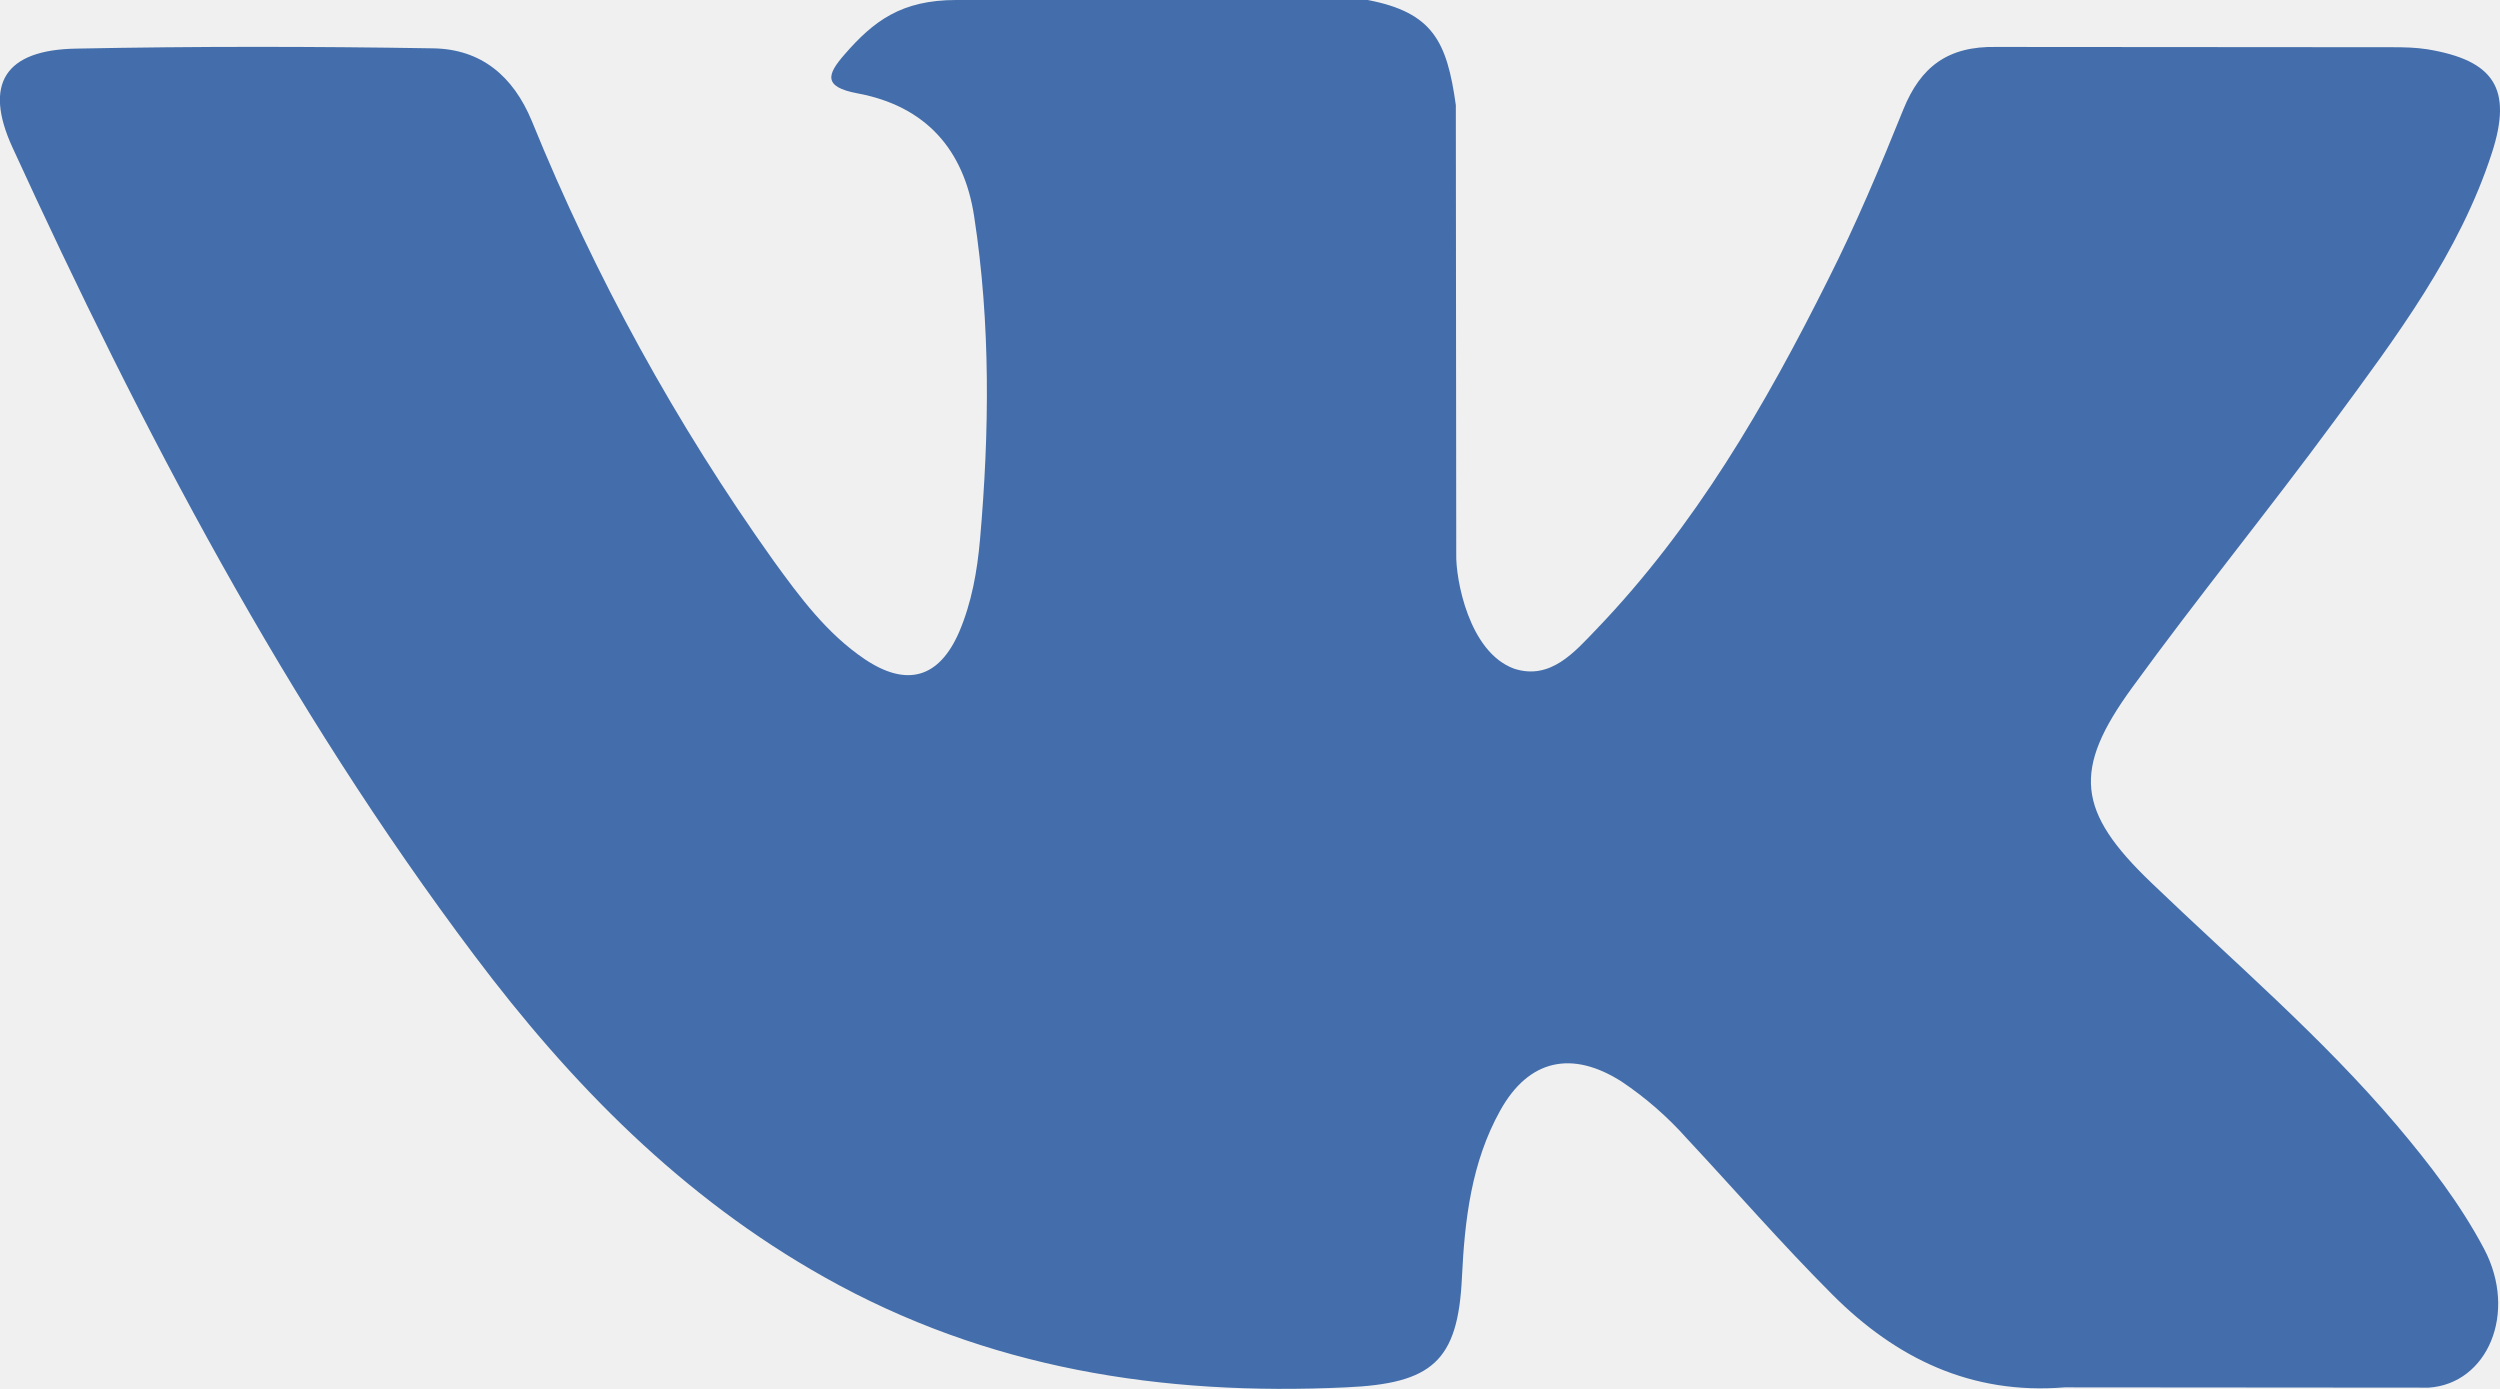
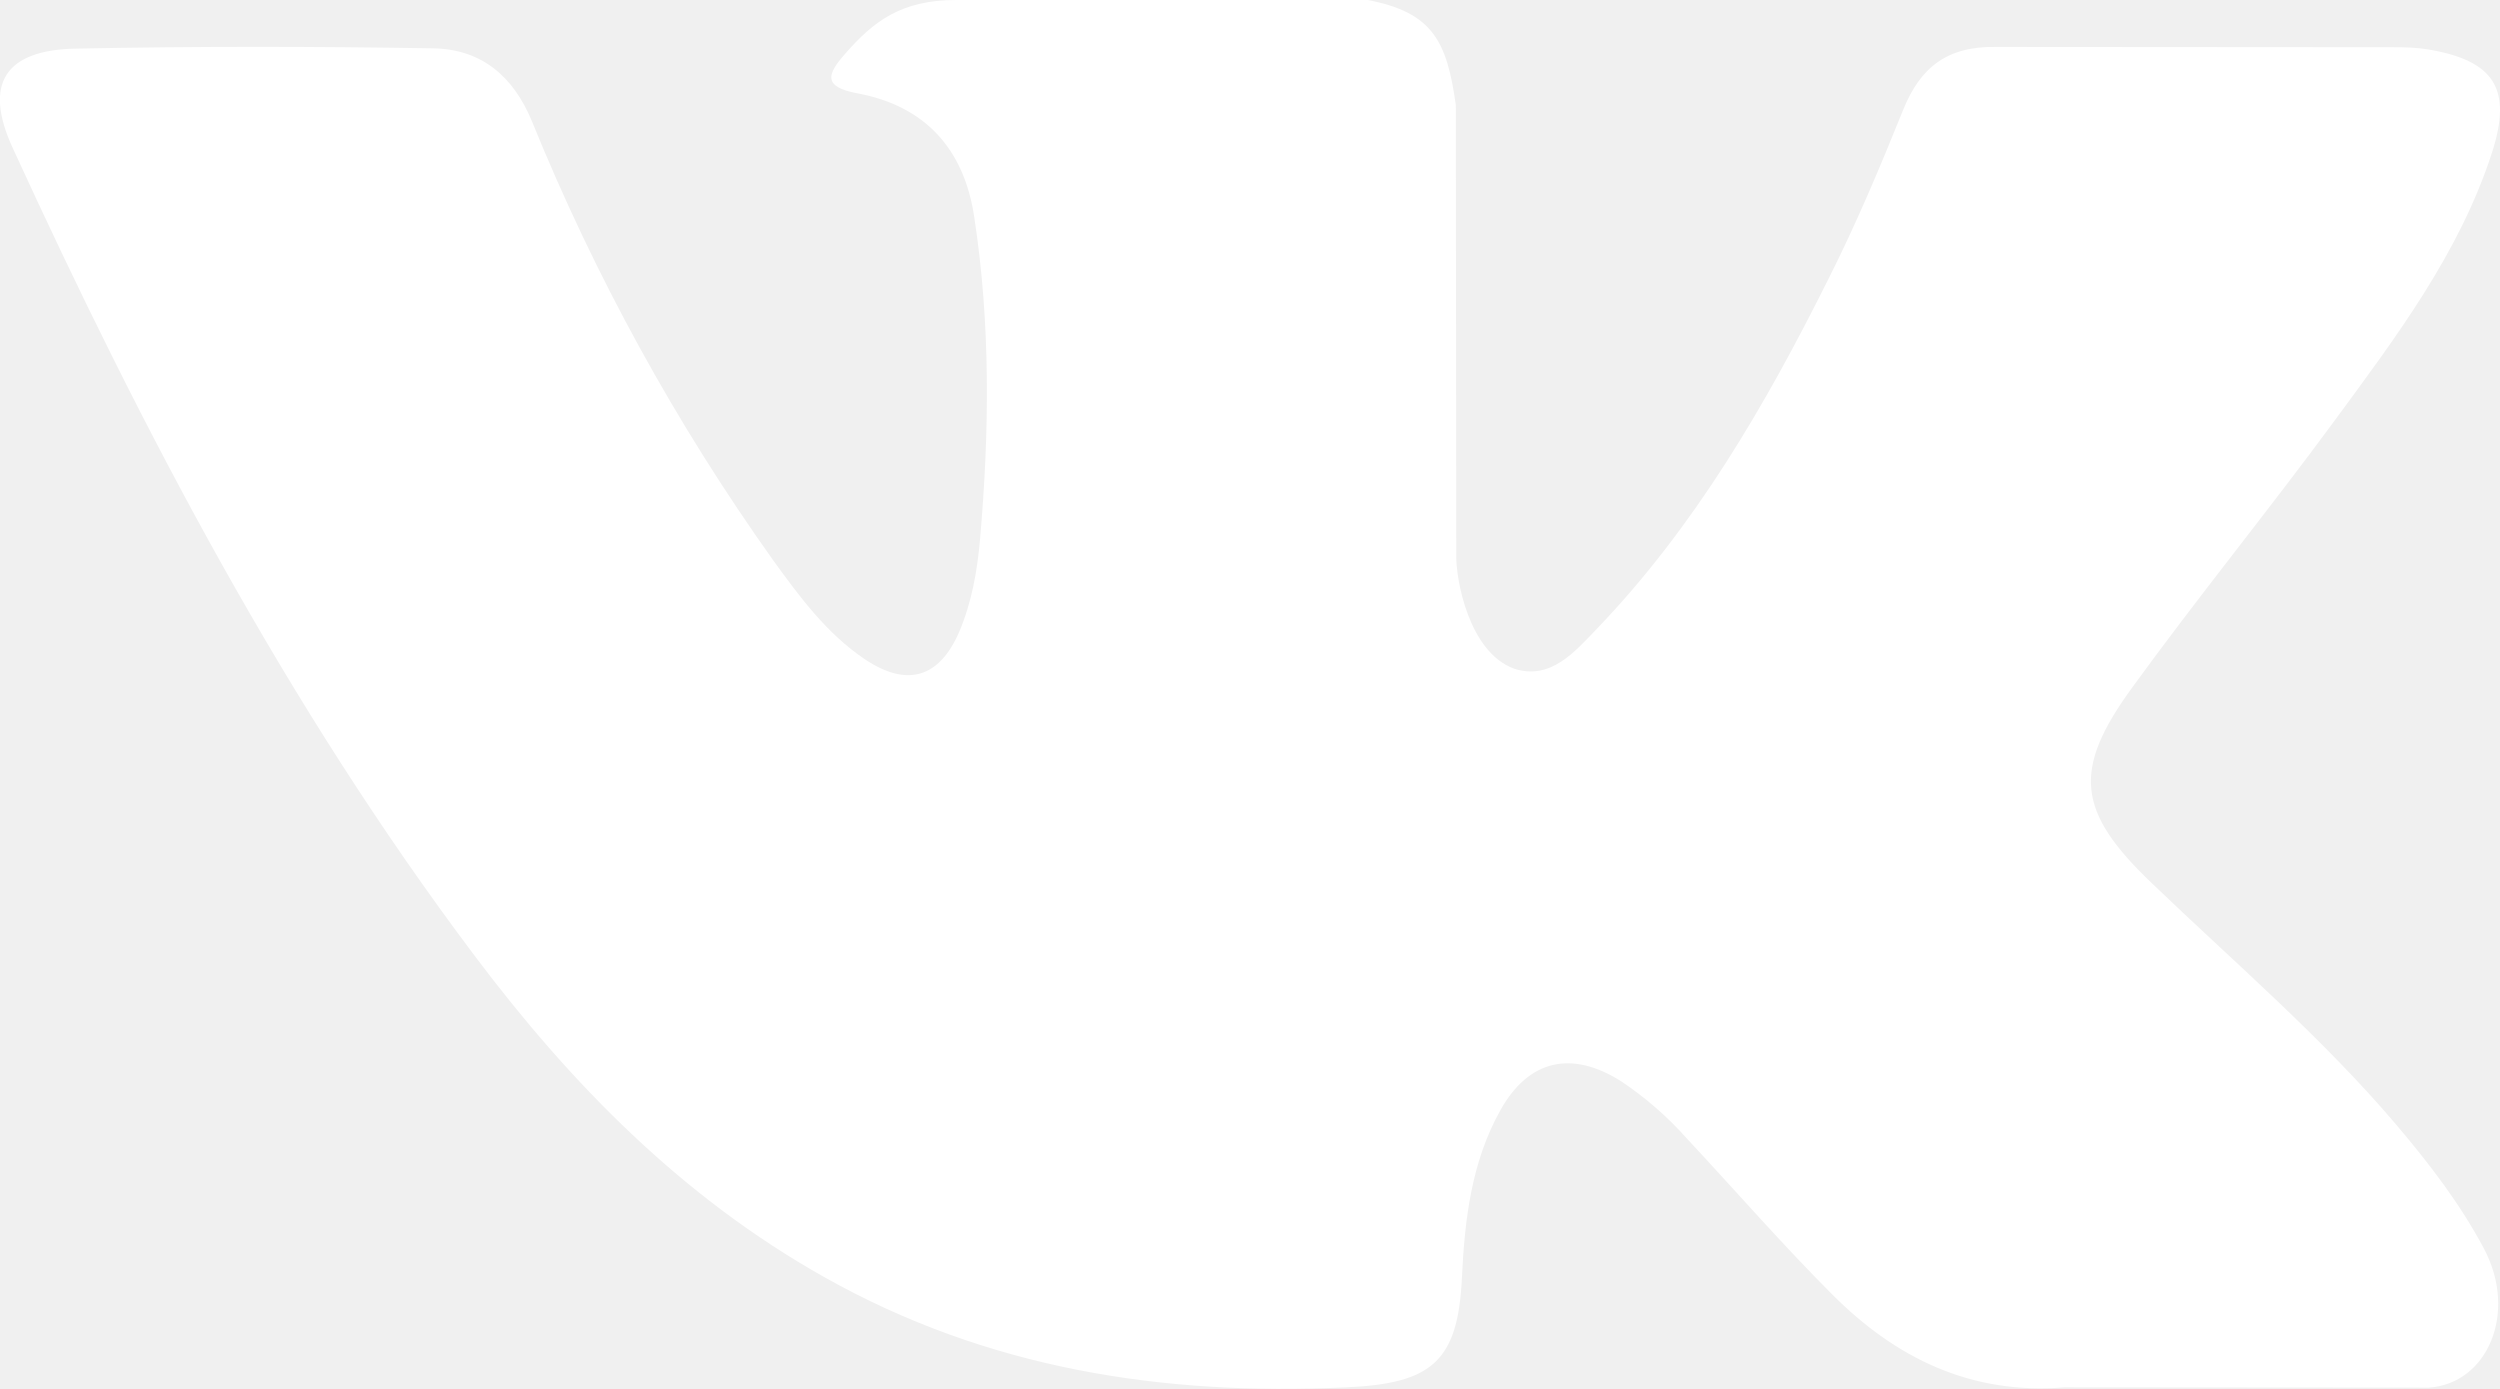
<svg xmlns="http://www.w3.org/2000/svg" width="18" height="10" viewBox="0 0 18 10" fill="none">
-   <path d="M15.492 6.358c.597.573 1.227 1.111 1.762 1.741.237.28.46.569.632.894.243.462.023.97-.399.998l-2.622-.002c-.676.055-1.216-.212-1.67-.666-.363-.363-.699-.75-1.048-1.124a2.468 2.468 0 0 0-.472-.412c-.358-.228-.669-.159-.873.208-.208.373-.256.786-.276 1.201-.028.606-.215.766-.835.793-1.326.062-2.584-.135-3.753-.792-1.03-.578-1.829-1.395-2.524-2.32C2.06 5.076 1.023 3.097.09 1.062-.12.604.035.358.55.35 1.405.333 2.26.334 3.117.348c.348.005.578.2.712.523a15.534 15.534 0 0 0 1.74 3.166c.19.262.383.524.657.709.304.204.536.136.68-.196.09-.211.13-.438.15-.664.068-.777.077-1.553-.042-2.327-.073-.483-.35-.796-.841-.887C5.921.625 5.958.533 6.08.393 6.29.151 6.49 0 6.885 0h2.963c.467.09.57.296.634.757l.003 3.232c-.005.178.09.708.418.826.262.084.435-.122.592-.285.71-.74 1.216-1.613 1.668-2.518.201-.398.374-.81.541-1.224.124-.306.319-.457.67-.45l2.852.002c.085 0 .17.002.252.015.481.08.613.284.464.745-.234.722-.689 1.325-1.134 1.93-.475.646-.984 1.27-1.456 1.92-.433.594-.399.893.14 1.408z" fill="#436EAB" />
+   <path d="M15.492 6.358c.597.573 1.227 1.111 1.762 1.741.237.28.46.569.632.894.243.462.023.97-.399.998l-2.622-.002c-.676.055-1.216-.212-1.67-.666-.363-.363-.699-.75-1.048-1.124a2.468 2.468 0 0 0-.472-.412c-.358-.228-.669-.159-.873.208-.208.373-.256.786-.276 1.201-.028.606-.215.766-.835.793-1.326.062-2.584-.135-3.753-.792-1.03-.578-1.829-1.395-2.524-2.32C2.06 5.076 1.023 3.097.09 1.062-.12.604.035.358.55.35 1.405.333 2.26.334 3.117.348c.348.005.578.2.712.523a15.534 15.534 0 0 0 1.74 3.166c.19.262.383.524.657.709.304.204.536.136.68-.196.09-.211.13-.438.15-.664.068-.777.077-1.553-.042-2.327-.073-.483-.35-.796-.841-.887C5.921.625 5.958.533 6.08.393 6.29.151 6.49 0 6.885 0h2.963c.467.09.57.296.634.757l.003 3.232c-.005.178.09.708.418.826.262.084.435-.122.592-.285.71-.74 1.216-1.613 1.668-2.518.201-.398.374-.81.541-1.224.124-.306.319-.457.67-.45l2.852.002c.085 0 .17.002.252.015.481.08.613.284.464.745-.234.722-.689 1.325-1.134 1.93-.475.646-.984 1.27-1.456 1.92-.433.594-.399.893.14 1.408z" fill="#fff" />
</svg>
